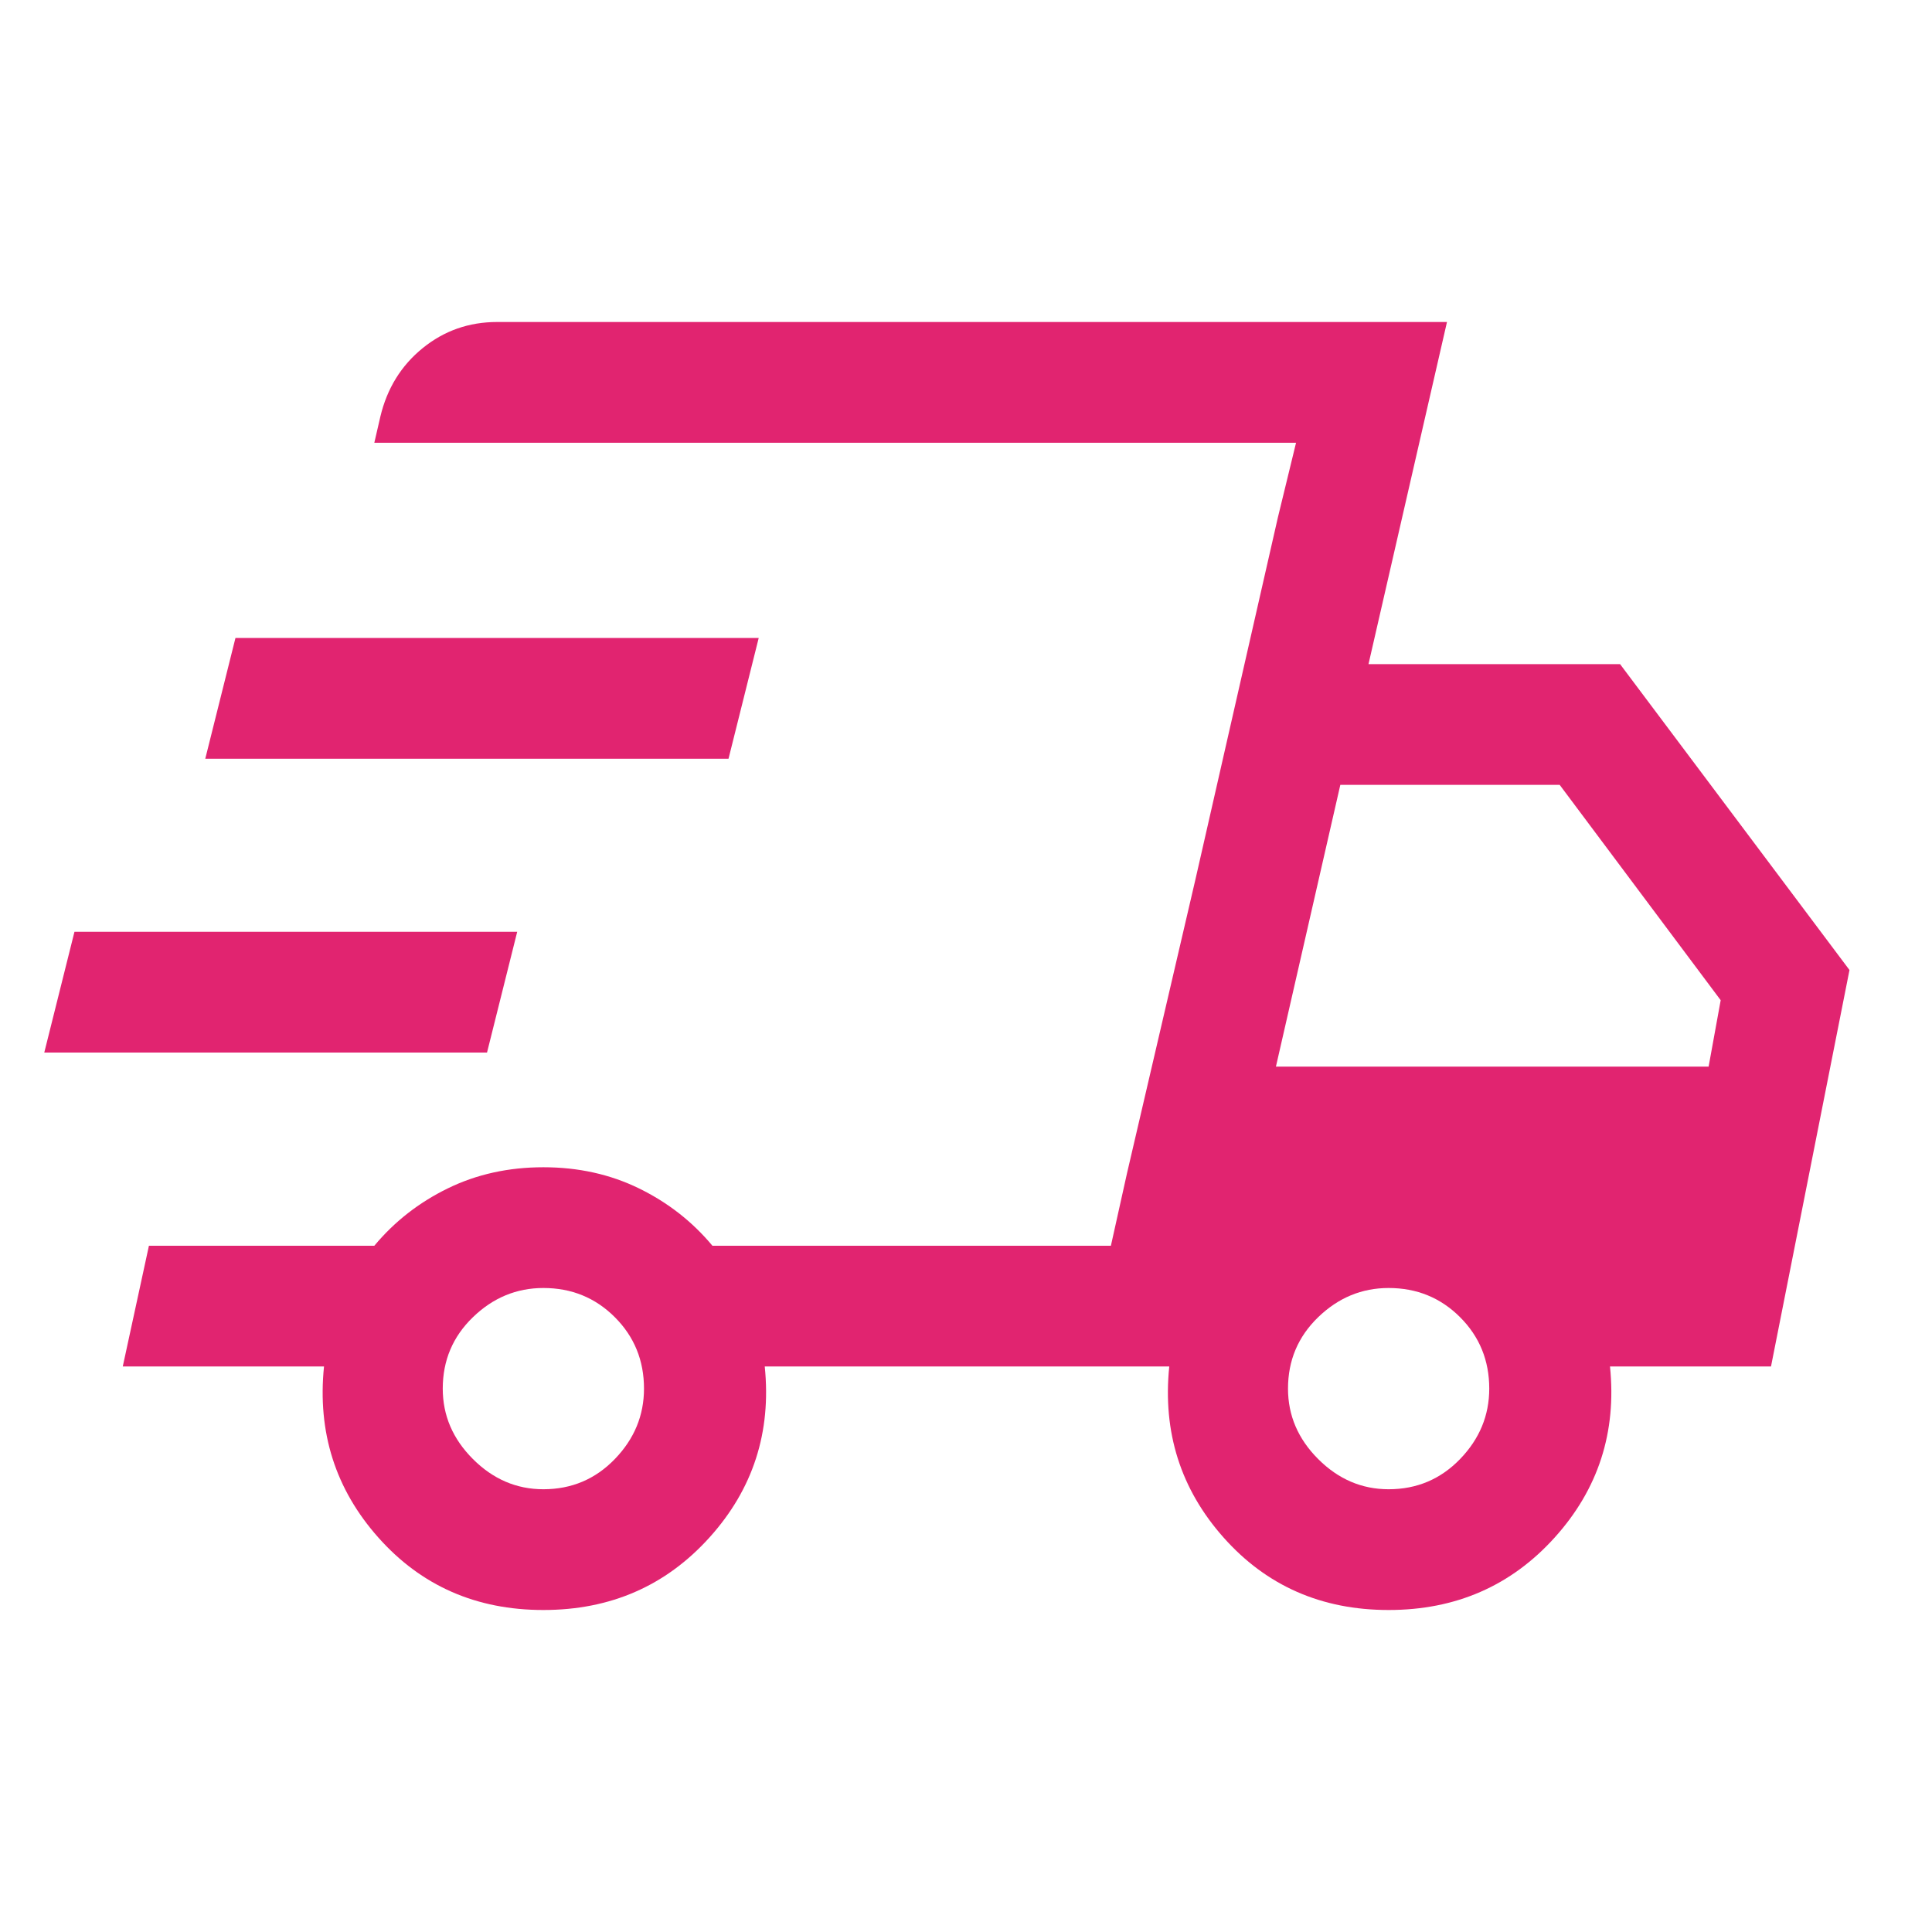
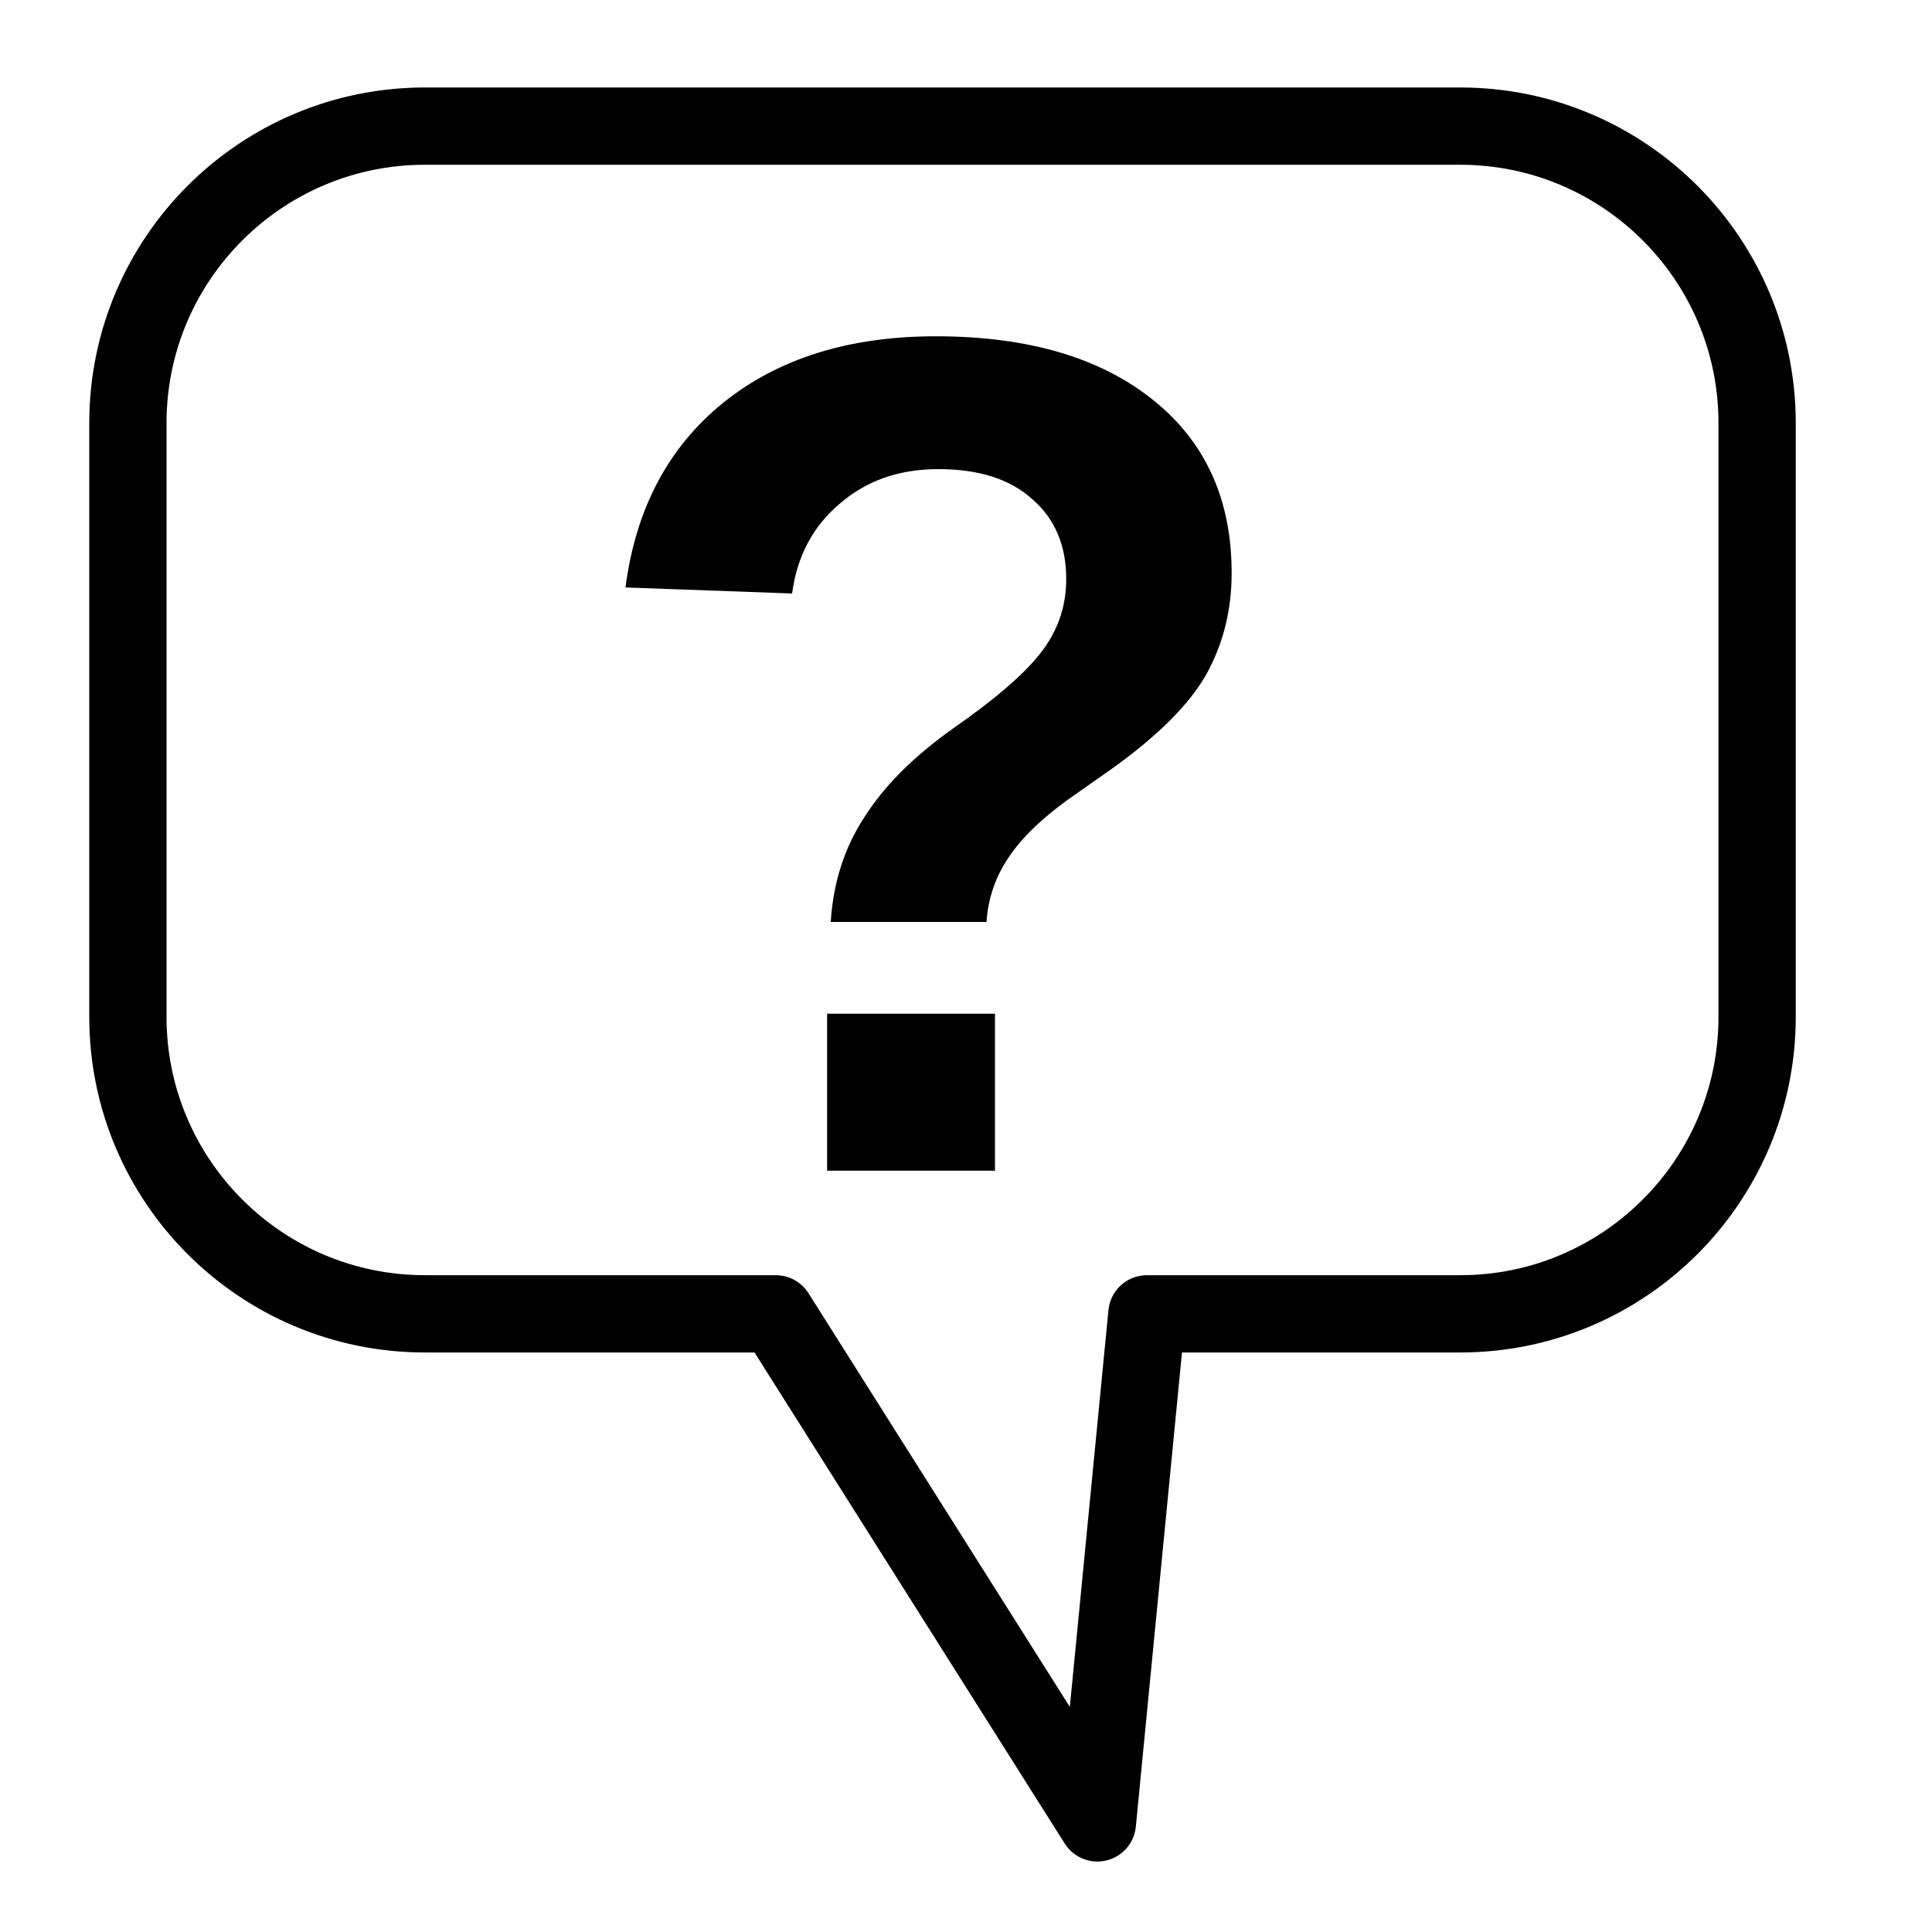
- <svg xmlns="http://www.w3.org/2000/svg" height="48px" viewBox="0 -960 960 960" width="48px" fill="#E12470">
-   <path d="M270-160q-50 0-82-36t-27-85H61l13-60h112q15-18 36.5-28.5T270-380q26 0 47.5 10.5T354-341h198l92-399H186l3-13q5-21 21-34t37-13h472l-39 170h125l114 152-39 197h-80q5 49-27.5 85T690-160q-50 0-82-36t-27-85H380q5 49-27.5 85T270-160Zm364-270h215l6-33-80-107H666l-32 140Zm1-273 9-37-92 399 8-36 34-146 41-180ZM22-437l15-60h220l-15 60H22Zm80-146 15-60h260l-15 60H102Zm168 363q21 0 35.5-15t14.5-35q0-21-14.5-35.5T270-320q-20 0-35 14.5T220-270q0 20 15 35t35 15Zm420 0q21 0 35.5-15t14.5-35q0-21-14.5-35.5T690-320q-20 0-35 14.5T640-270q0 20 15 35t35 15Z" />
+ <svg xmlns="http://www.w3.org/2000/svg" width="100%" height="100%" viewBox="0 0 25 25" version="1.1" xml:space="preserve" style="fill-rule:evenodd;clip-rule:evenodd;stroke-linecap:round;stroke-linejoin:round;stroke-miterlimit:1.5;">
+   <rect id="reason" x="-0" y="0" width="25" height="25" style="fill:none;" />
+   <path d="M22.737,5.474l-0,7.685c-0,2.12 -1.722,3.842 -3.842,3.842l-4.054,-0l-0.641,6.587l-4.161,-6.587l-4.541,-0c-2.121,-0 -3.843,-1.722 -3.843,-3.842l0,-7.685c0,-2.121 1.722,-3.842 3.843,-3.842l13.397,-0c2.12,-0 3.842,1.721 3.842,3.842Z" style="fill:none;stroke:#000;stroke-width:1px;" />
+   <g transform="matrix(15.4499,0,0,15.4499,16.8272,15.1451)" />
+   <text x="7.39px" y="15.145px" style="font-family:'Arial-BoldMT', 'Arial', sans-serif;font-weight:700;font-size:15.45px;">?</text>
</svg>
